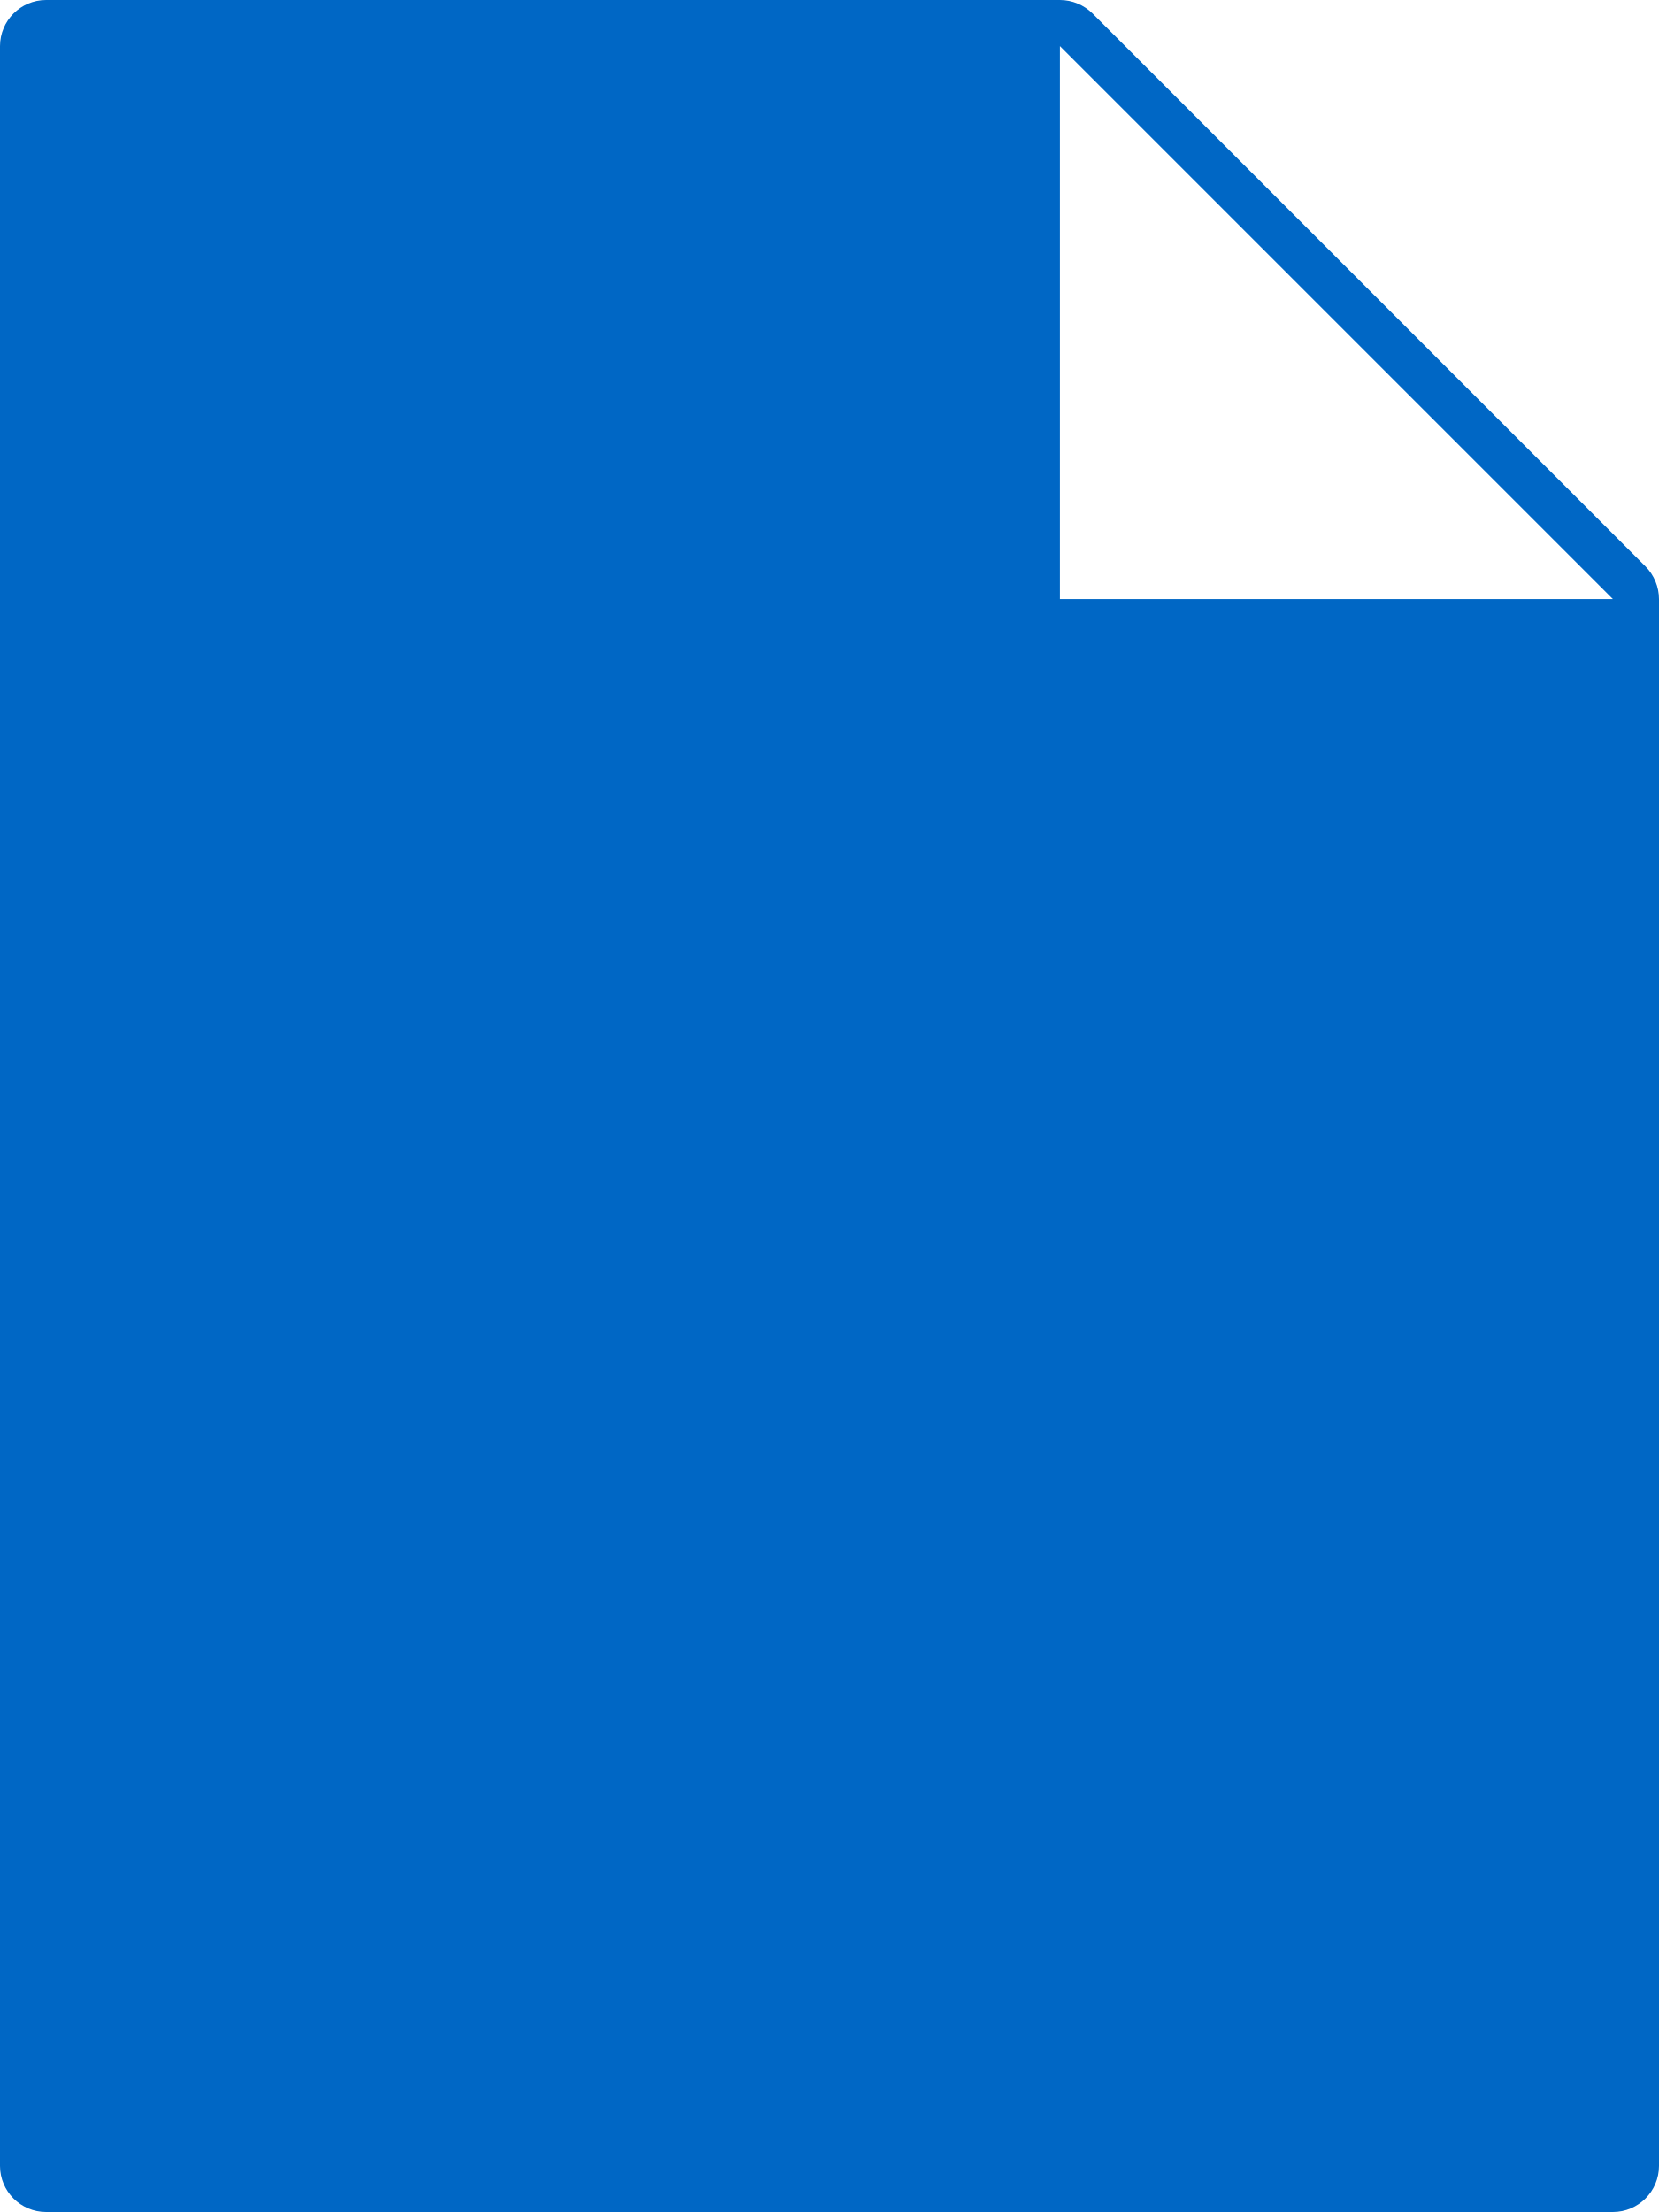
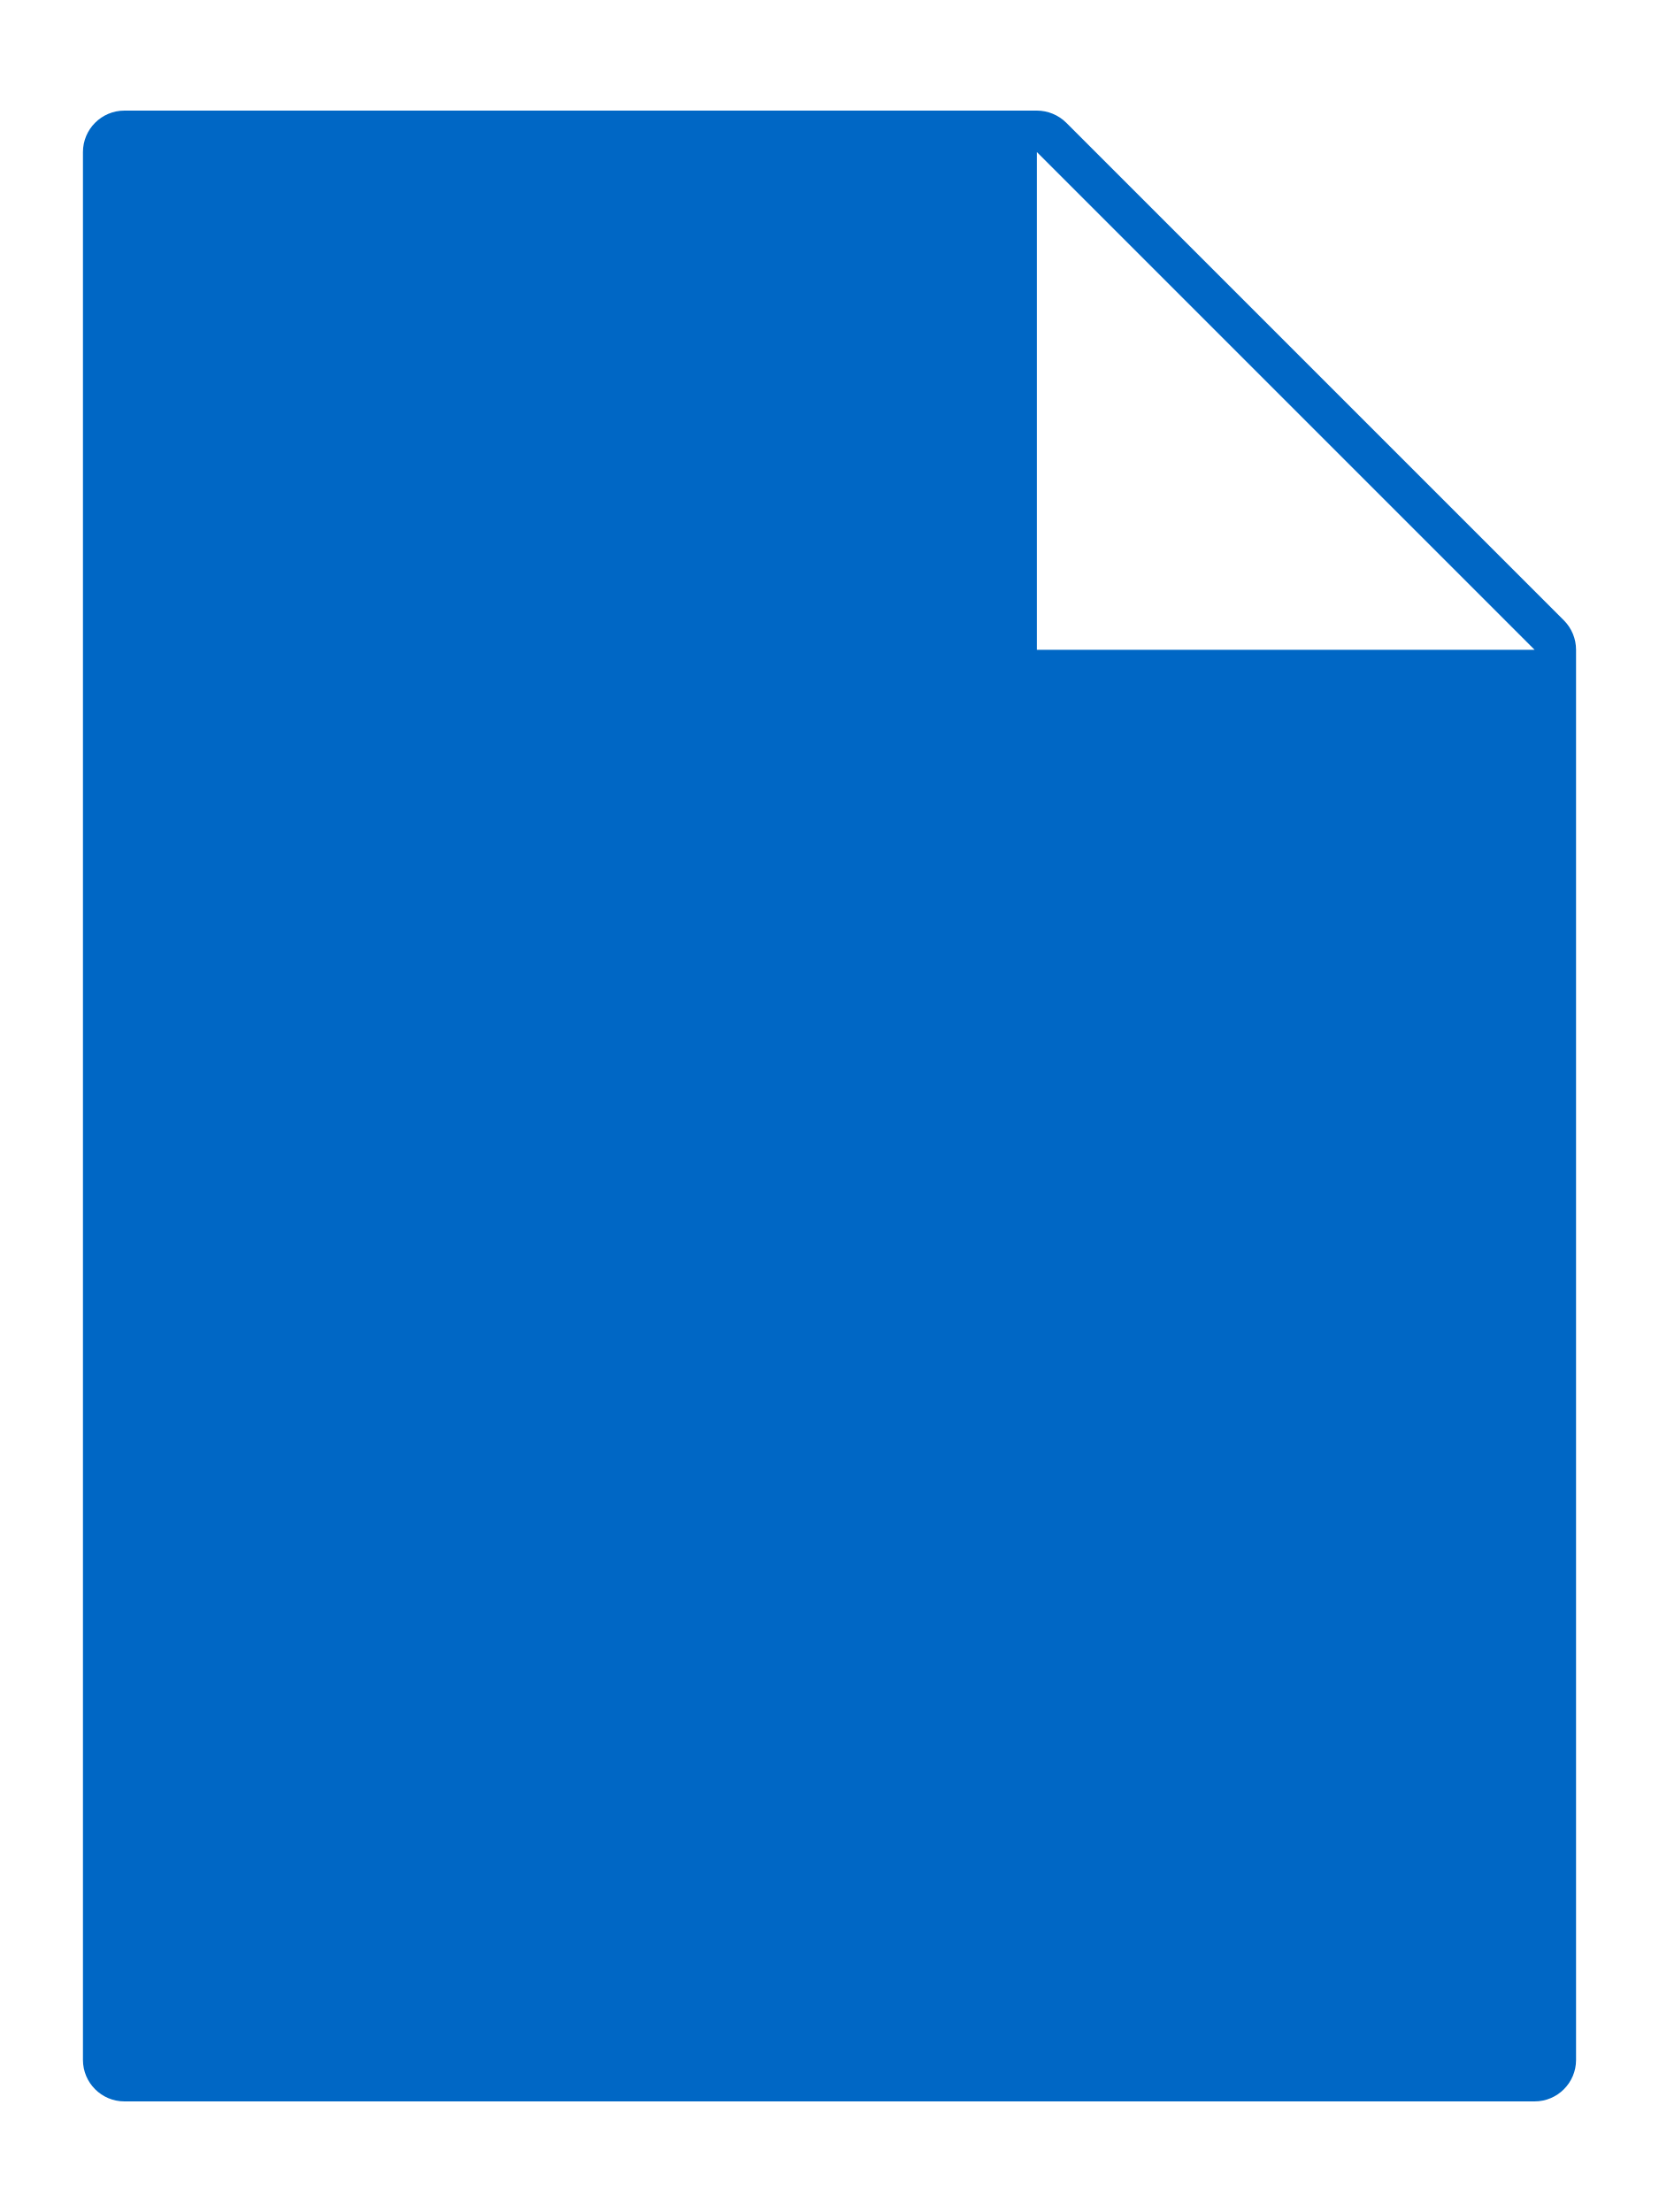
- <svg xmlns="http://www.w3.org/2000/svg" width="18px" height="24px" viewBox="0 0 18 24" version="1.1">
-   <path fill="#0067c5" d="M17.854,6.146 L11.854,0.146 C11.76,0.053 11.632,0 11.5,0 L0.5,0 C0.224,0 0,0.224 0,0.5 L0,23.5         C0,23.776 0.224,24 0.5,24 L17.5,24 C17.776,24 18,23.776 18,23.5 L18,6.5 C18,6.367 17.947,6.24 17.854,6.146         L17.854,6.146 Z M11.5,6.5 L11.5,0.5 L17.5,6.5 L11.5,6.5 L11.5,6.5 Z" id="Shape" />
+ <svg xmlns="http://www.w3.org/2000/svg" width="18px" height="24px" viewBox="0 0 20 26" version="1.1">
+   <defs />
+   <g id="Page-1" stroke="none" stroke-width="1" fill="none" fill-rule="evenodd">
+     <g id="ikoner" transform="translate(-311, -380)" fill="#0067c5">
+       <g id="file-new-1" transform="translate(312, 381)">
+         <g id="Filled_Version">
+           <path d="M17.854,6.146 L11.854,0.146 C11.76,0.053 11.632,0 11.5,0 L0.5,0 C0.224,0 0,0.224 0,0.5 L0,23.5 C0,23.776 0.224,24 0.5,24 L17.5,24 C17.776,24 18,23.776 18,23.5 L18,6.5 C18,6.367 17.947,6.24 17.854,6.146 L17.854,6.146 Z M11.5,6.5 L11.5,0.5 L17.5,6.5 L11.5,6.5 L11.5,6.5 Z" id="Shape" />
+         </g>
+       </g>
+     </g>
+   </g>
</svg>
